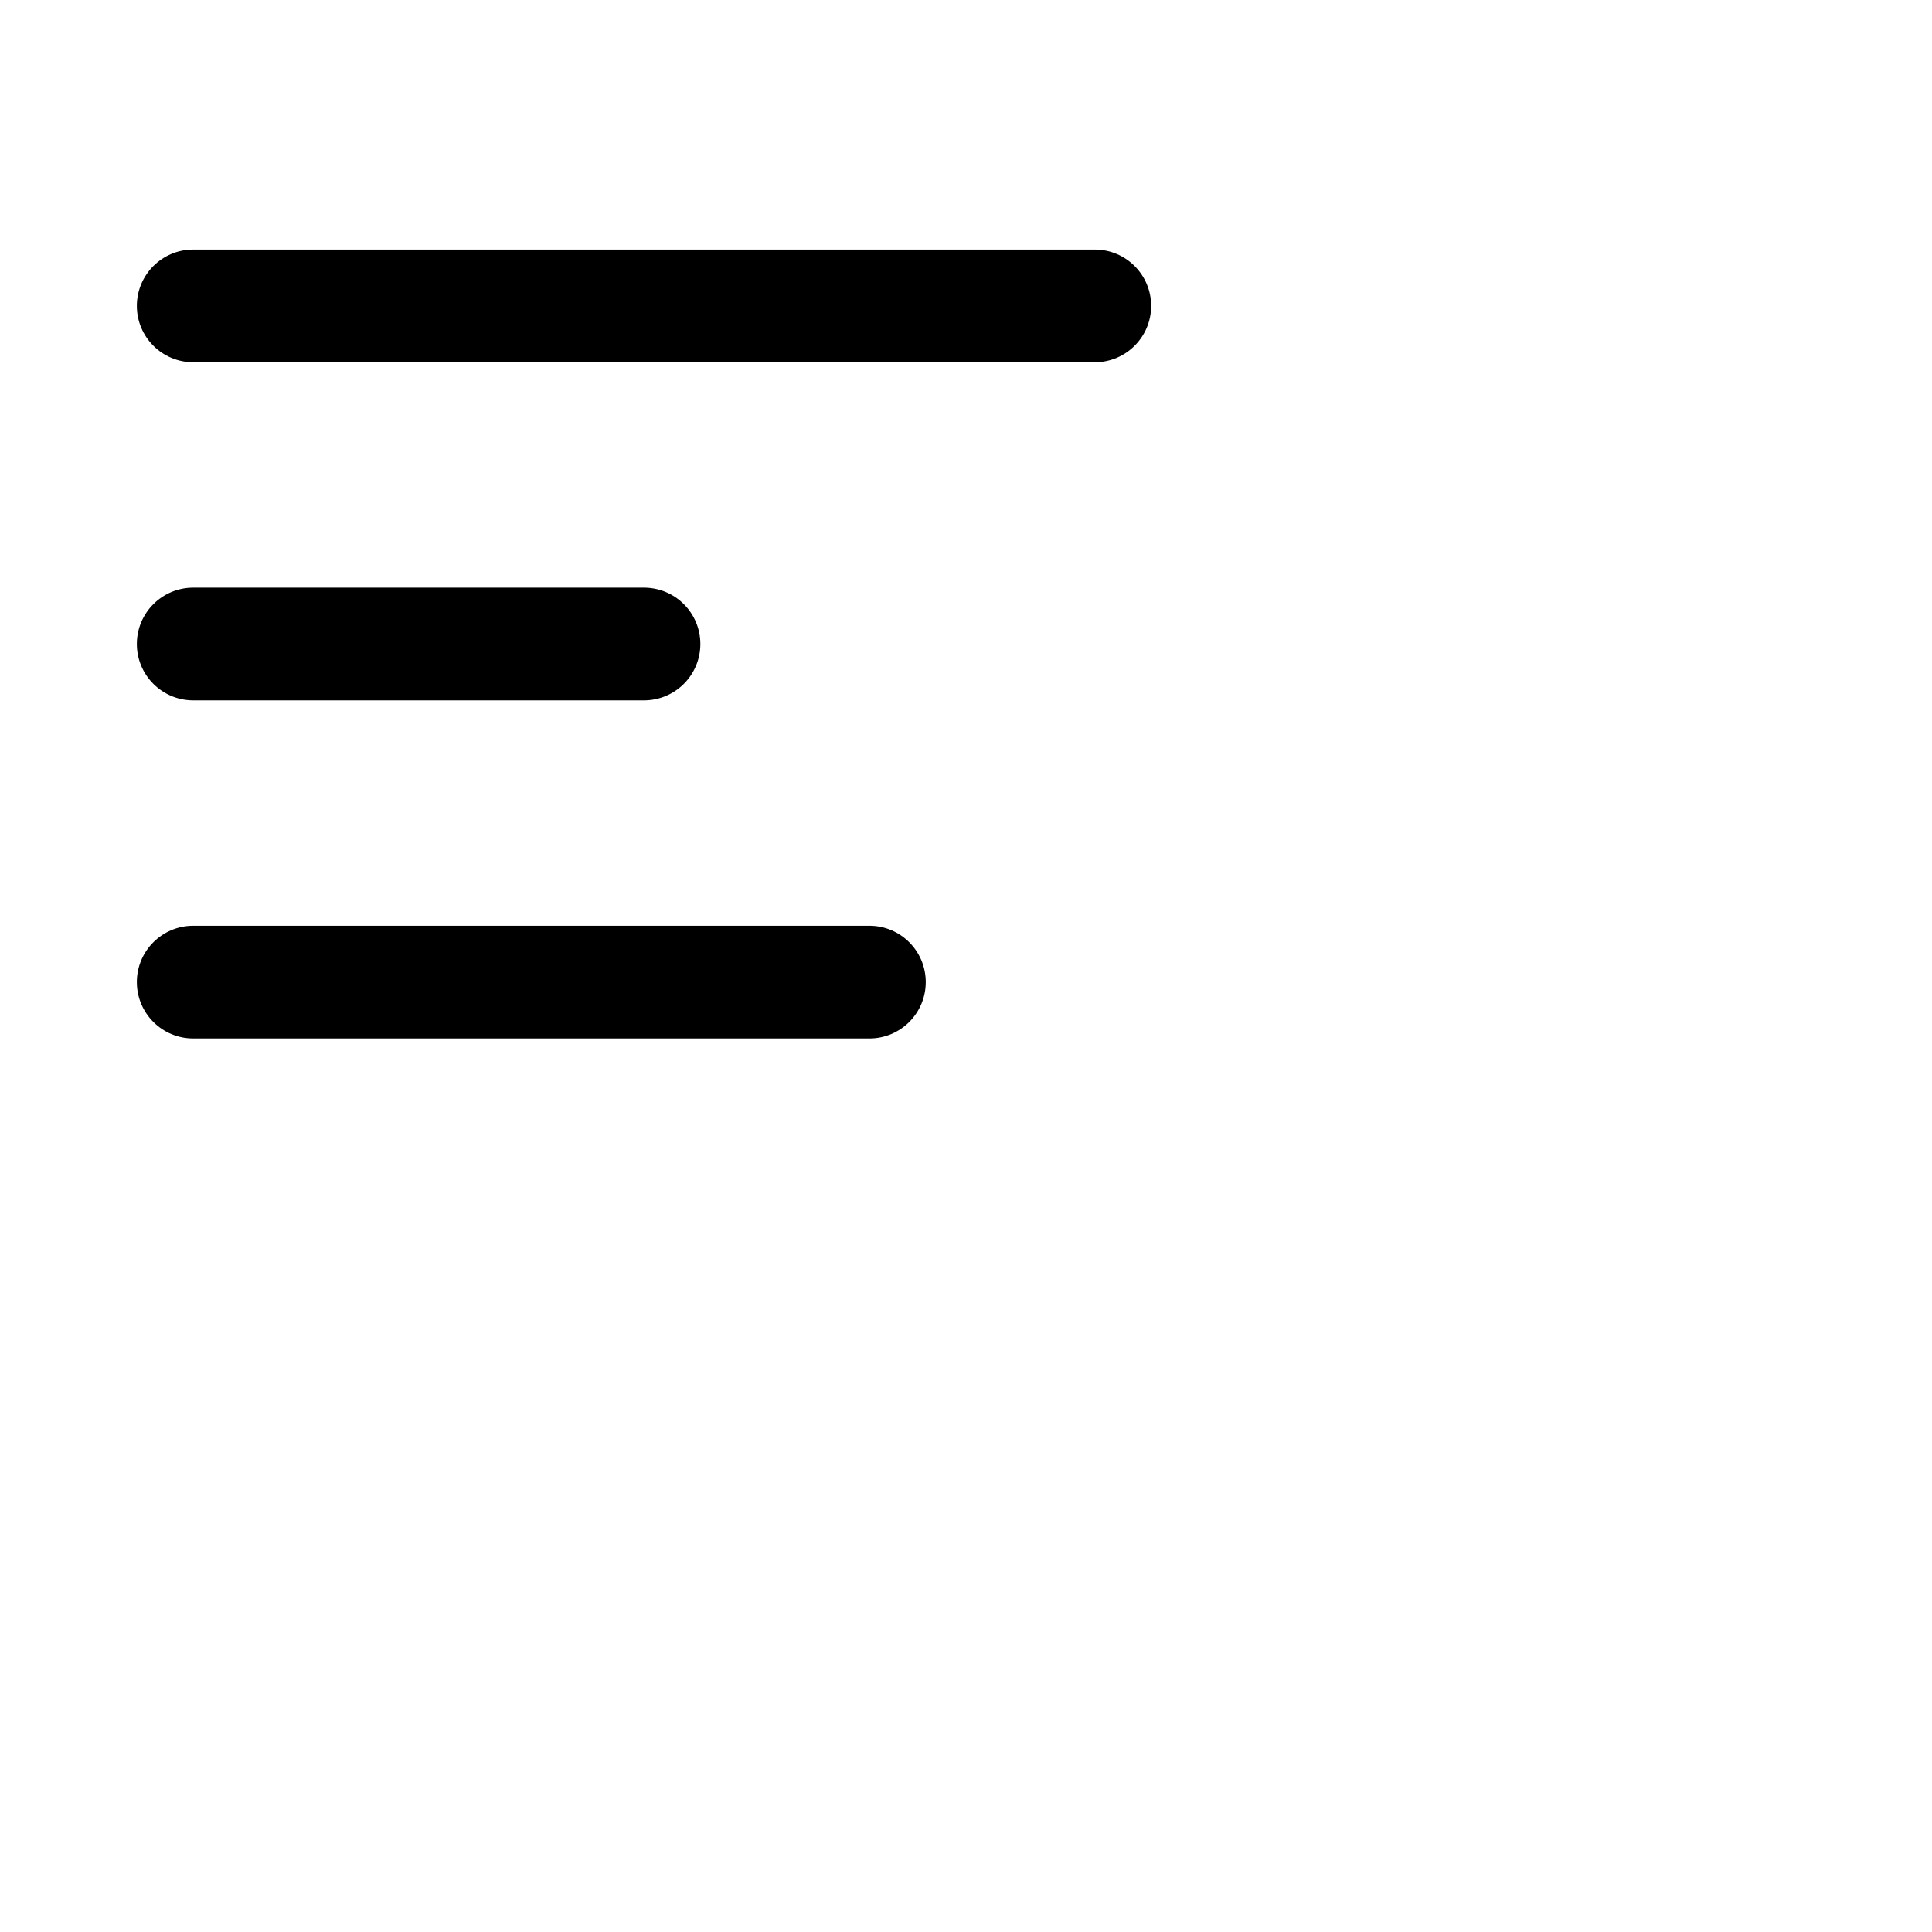
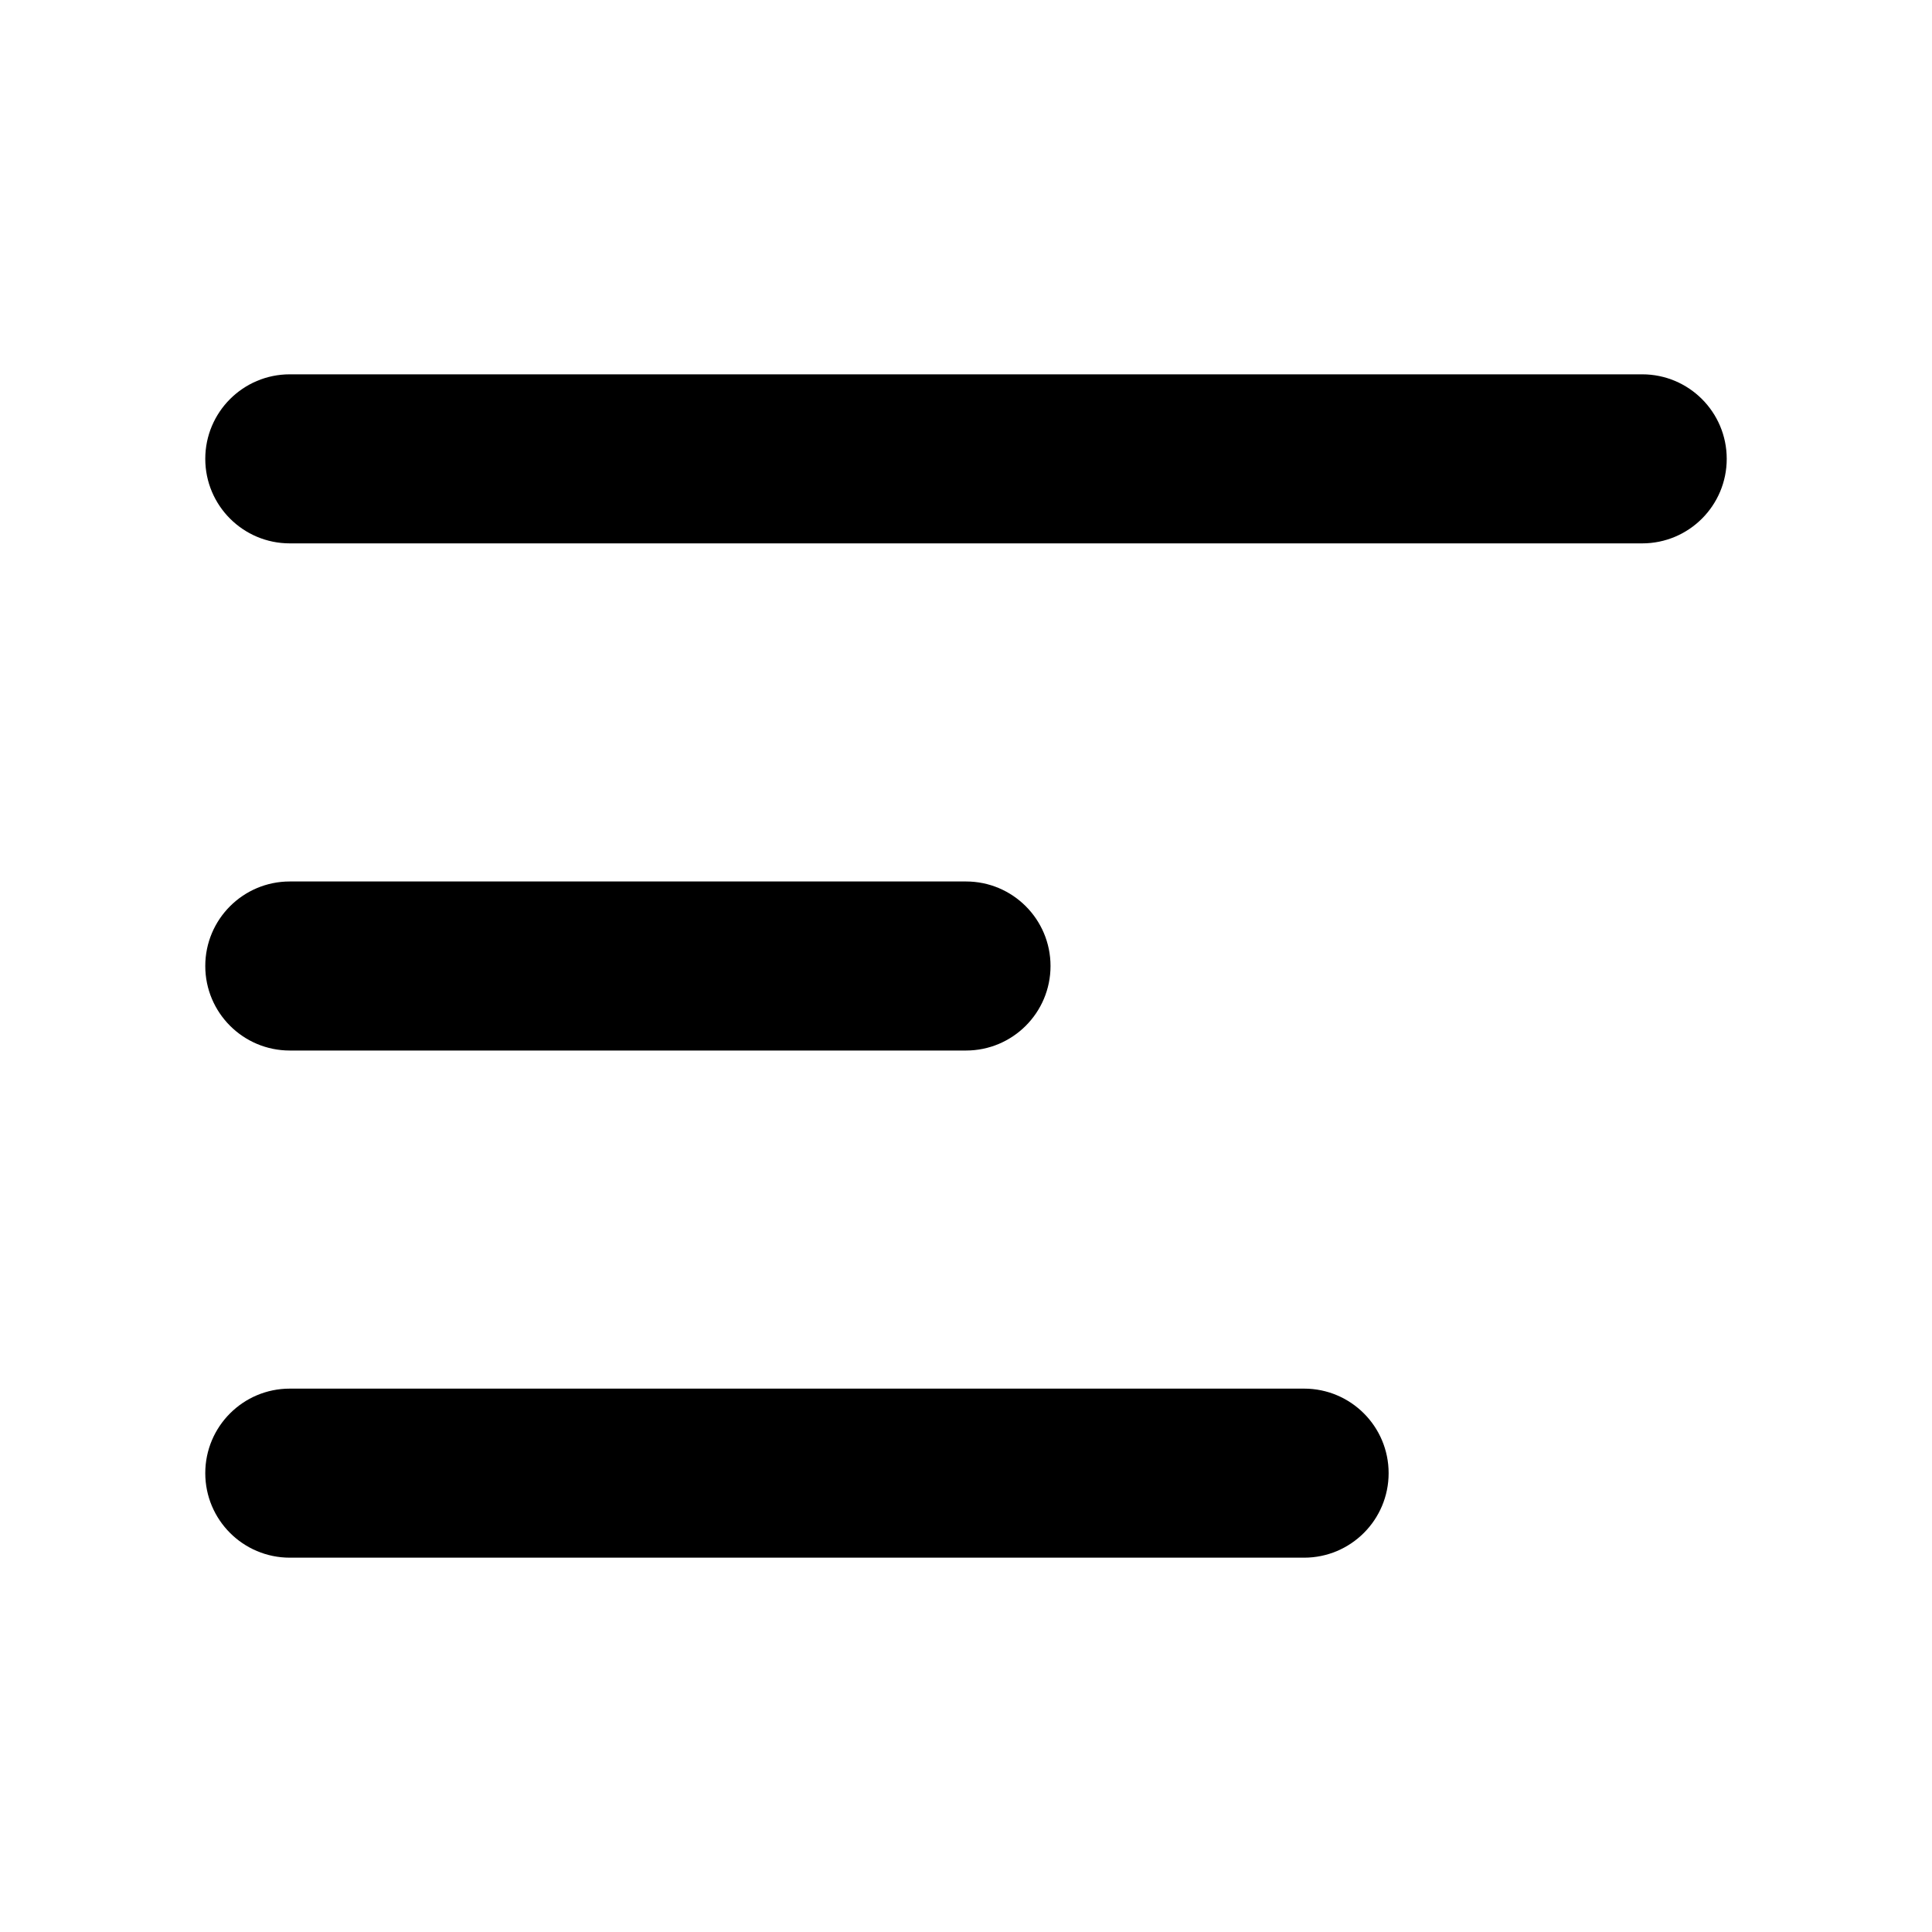
- <svg xmlns="http://www.w3.org/2000/svg" fill="none" viewBox="0 0 24 24">
-   <path fill="currentColor" fill-rule="evenodd" d="M1.7 8a.7.7 0 01.7-.7H8a.7.7 0 010 1.4H2.4a.7.7 0 01-.7-.7zM1.7 12.2a.7.7 0 01.7-.7h8.4a.7.7 0 110 1.4H2.4a.7.7 0 01-.7-.7zM1.7 3.8a.7.7 0 01.7-.7h11.2a.7.7 0 110 1.4H2.4a.7.7 0 01-.7-.7z" clip-rule="evenodd" />
+ <svg xmlns="http://www.w3.org/2000/svg" fill="none" viewBox="0 0 16 16">
+   <path fill="currentColor" fill-rule="evenodd" d="M1.7 8a.7.7 0 01.7-.7H8a.7.7 0 110 1.4H2.4a.7.7 0 01-.7-.7zM1.7 12.2a.7.7 0 01.7-.7h8.4a.7.7 0 110 1.4H2.4a.7.7 0 01-.7-.7zM1.7 3.8a.7.7 0 01.7-.7h11.2a.7.7 0 110 1.4H2.4a.7.7 0 01-.7-.7z" clip-rule="evenodd" />
</svg>
